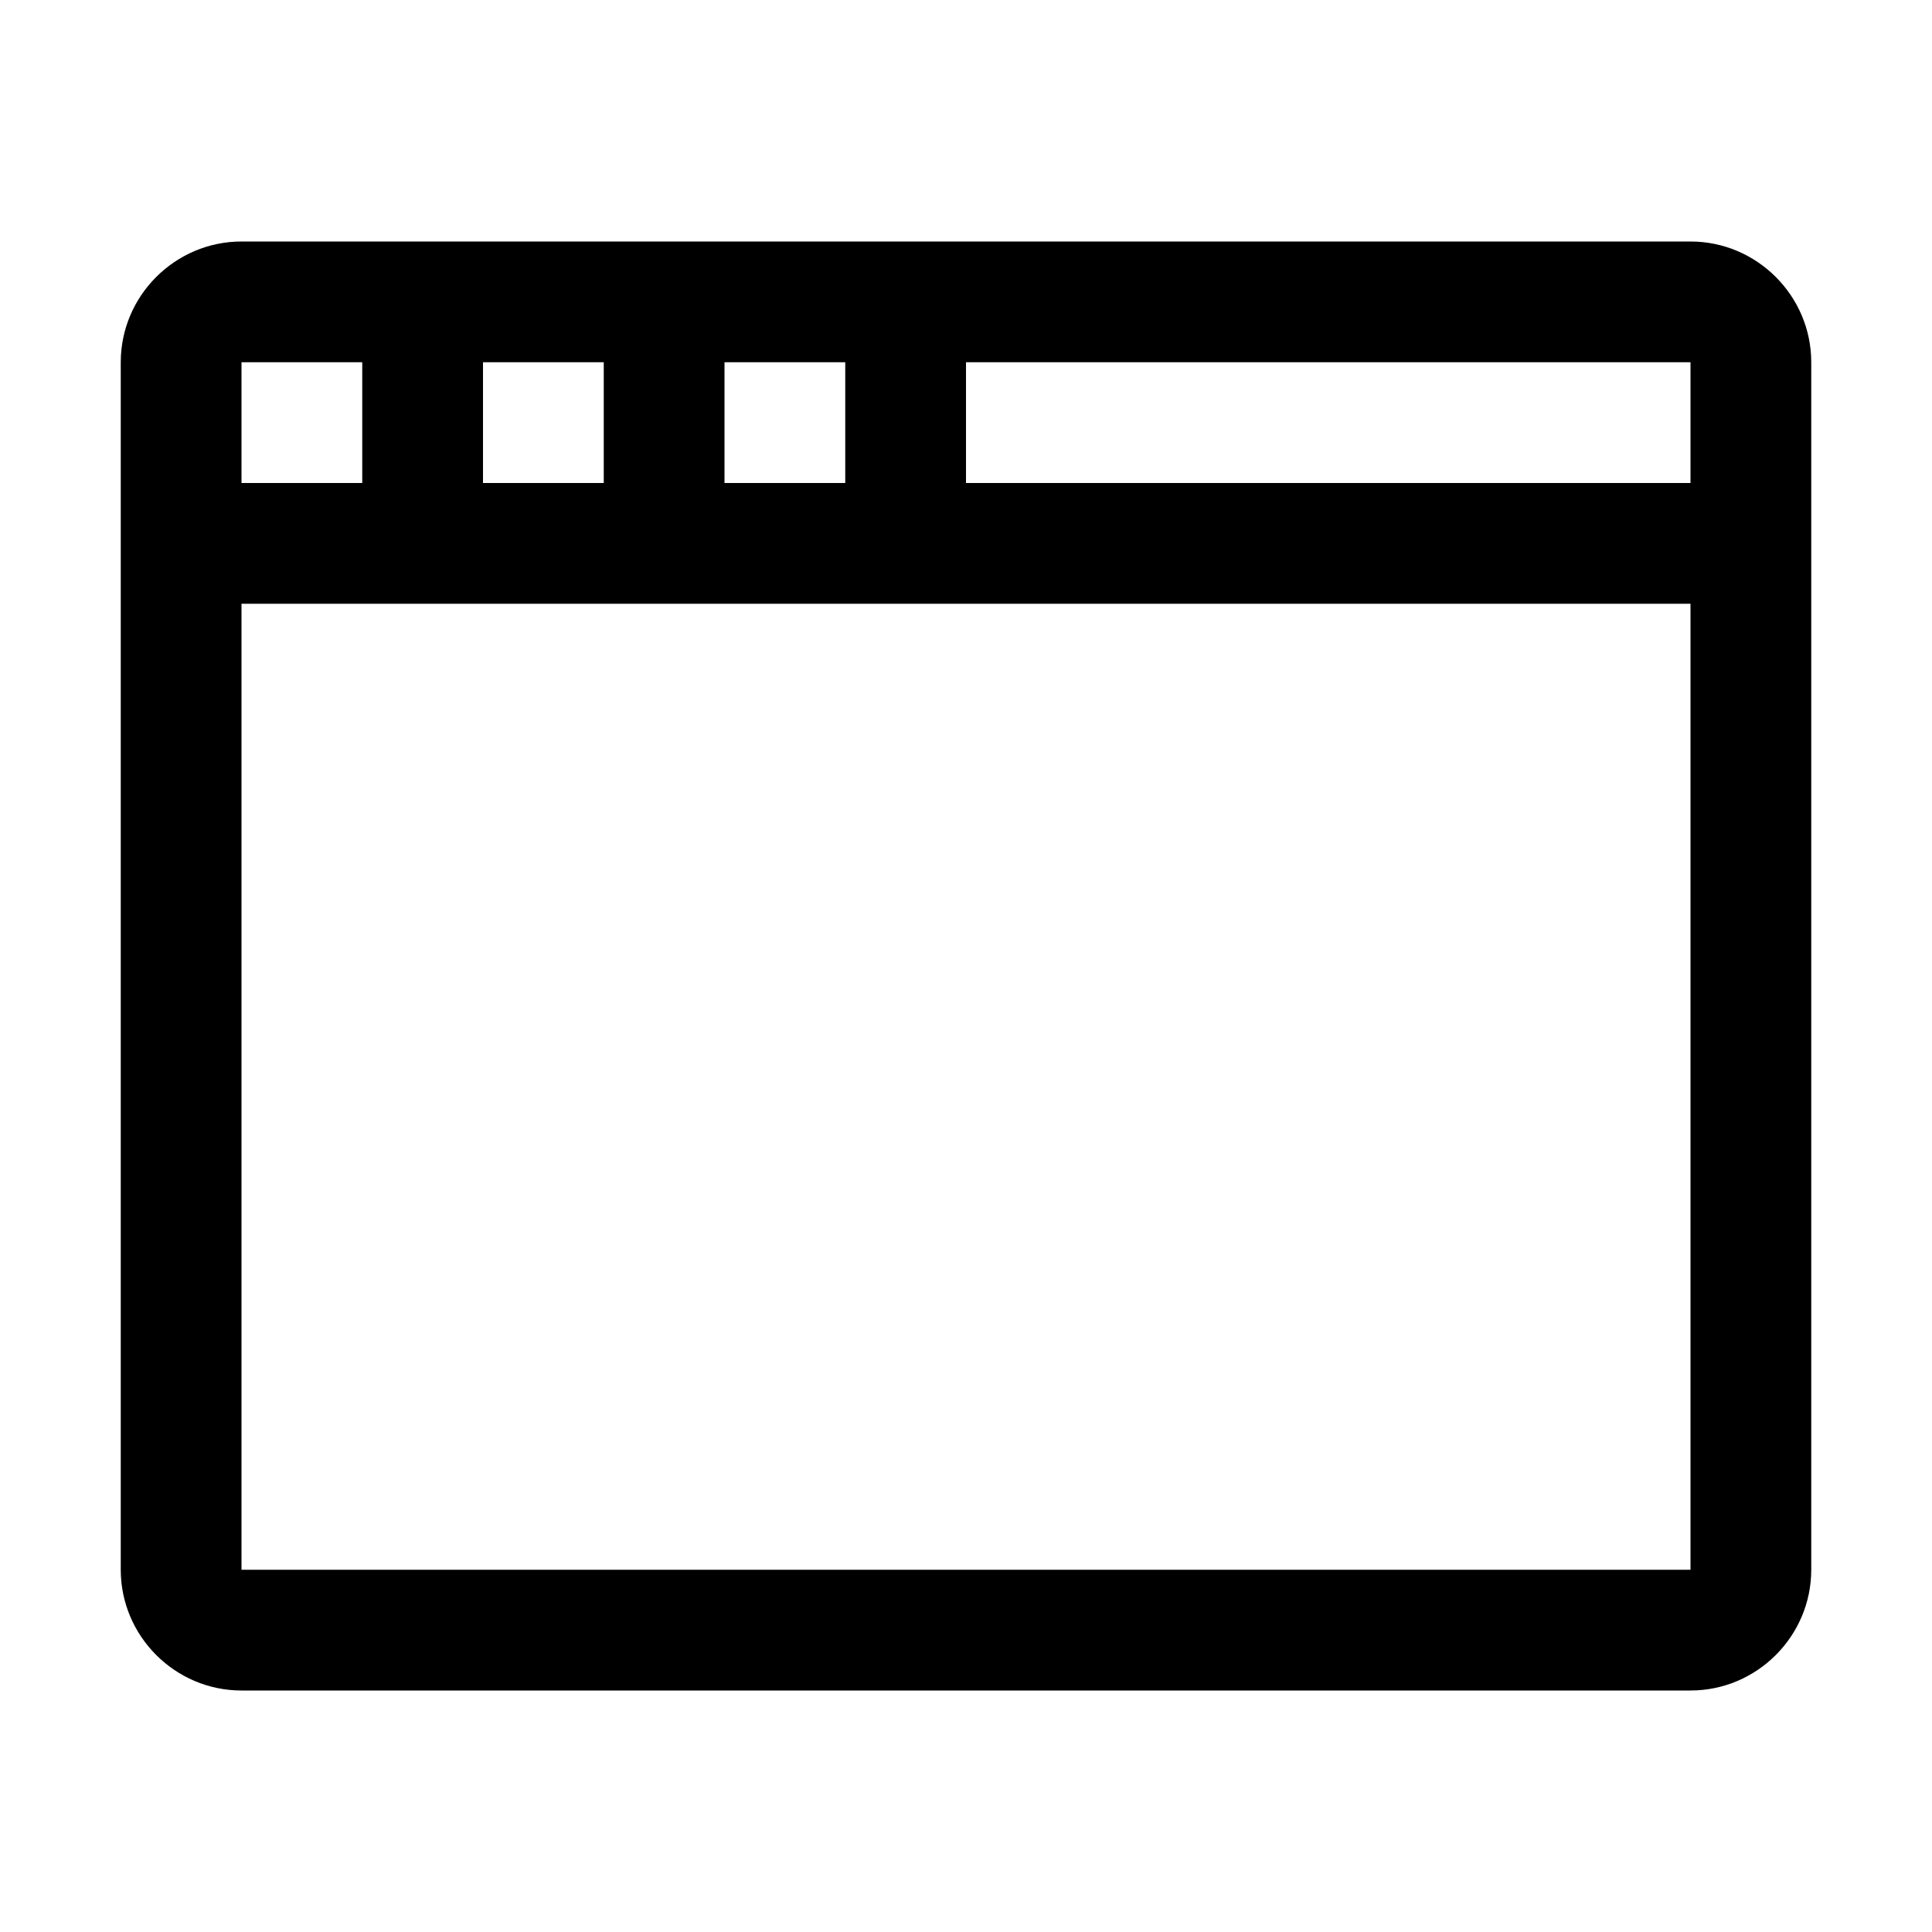
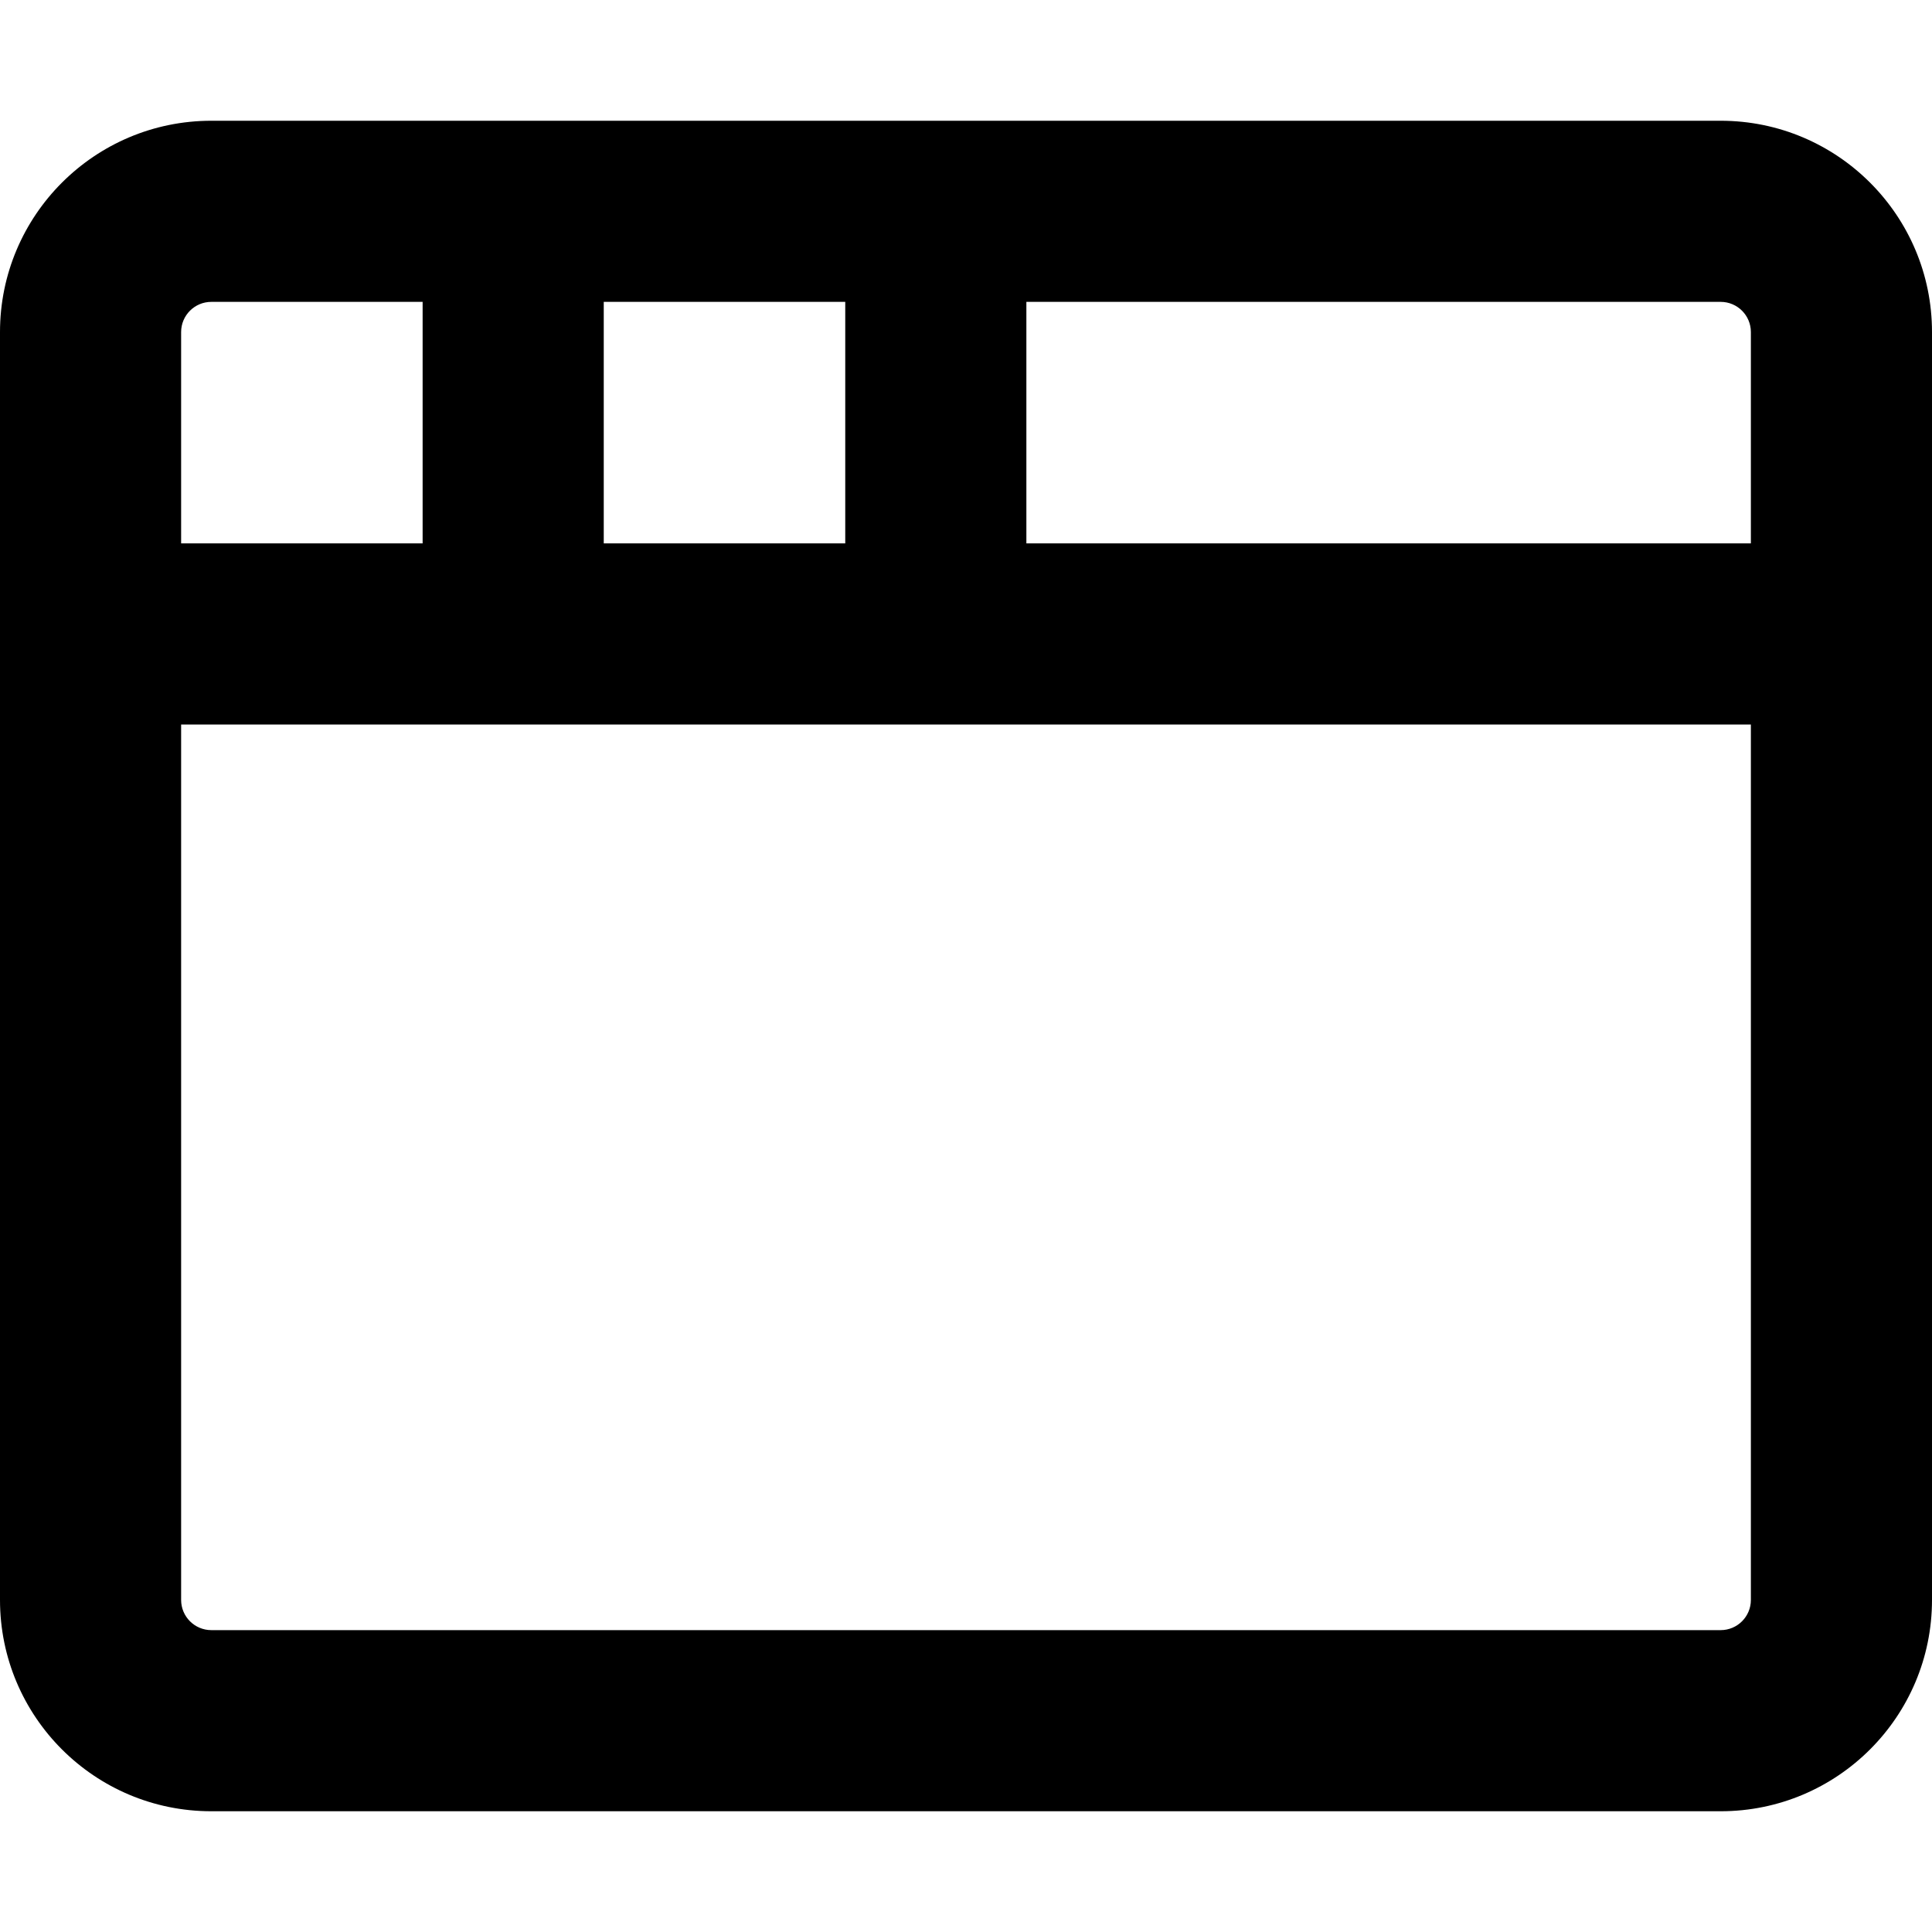
<svg xmlns="http://www.w3.org/2000/svg" fill="currentColor" viewBox="0 0 16 16">
-   <path fill-rule="evenodd" d="M6 3h1v1H6V3zM4 3h1v1H4V3zM2 3h1v1H2V3zm12 10H2V5h12v8zm0-9H8V3h6v1zm1-1c0-.55-.45-1-1-1H2c-.55 0-1 .45-1 1v10c0 .55.45 1 1 1h12c.55 0 1-.45 1-1V3z" />
+   <path fill-rule="evenodd" d="M0 2.75C0 1.784.784 1 1.75 1h12.5c.966 0 1.75.784 1.75 1.75v10.5A1.75 1.75 0 0114.25 15H1.75A1.75 1.75 0 010 13.25V2.75zm1.75-.25a.25.25 0 00-.25.25V4.5h2v-2H1.75zM5 2.5v2h2v-2H5zm3.5 0v2h6V2.75a.25.25 0 00-.25-.25H8.5zm6 3.5h-13v7.25c0 .138.112.25.25.25h12.5a.25.25 0 00.25-.25V6z" />
</svg>
